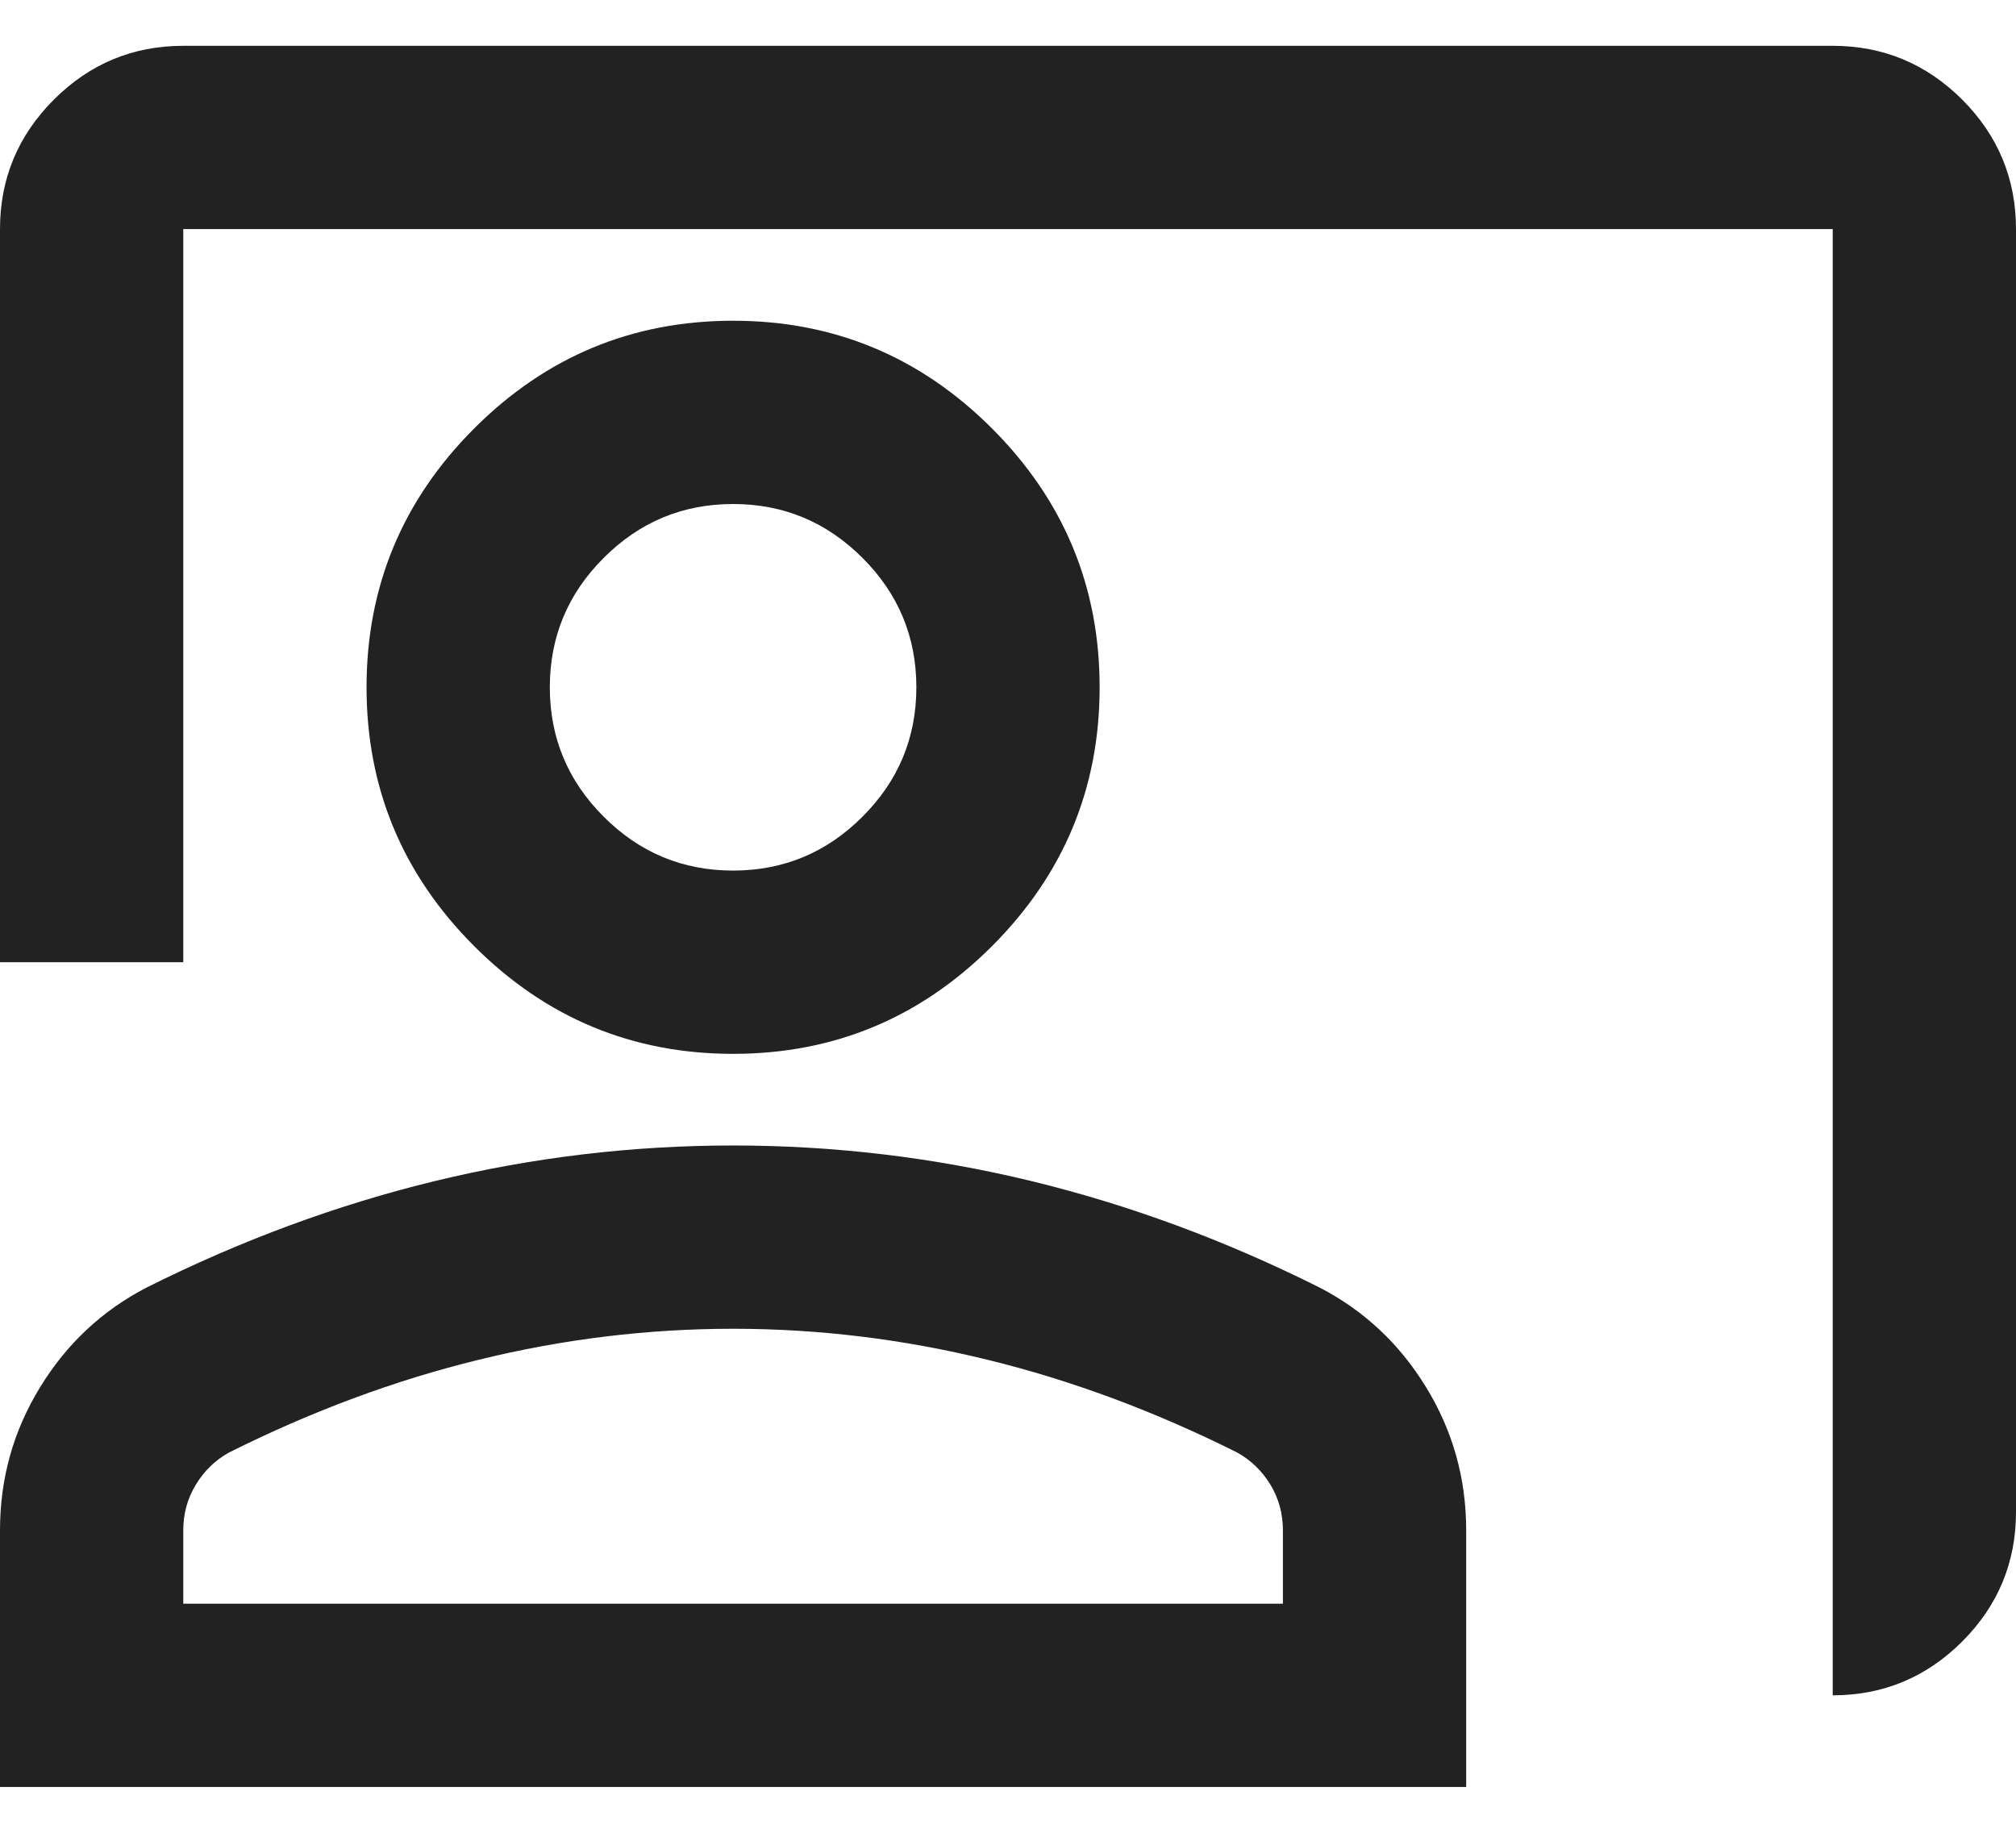
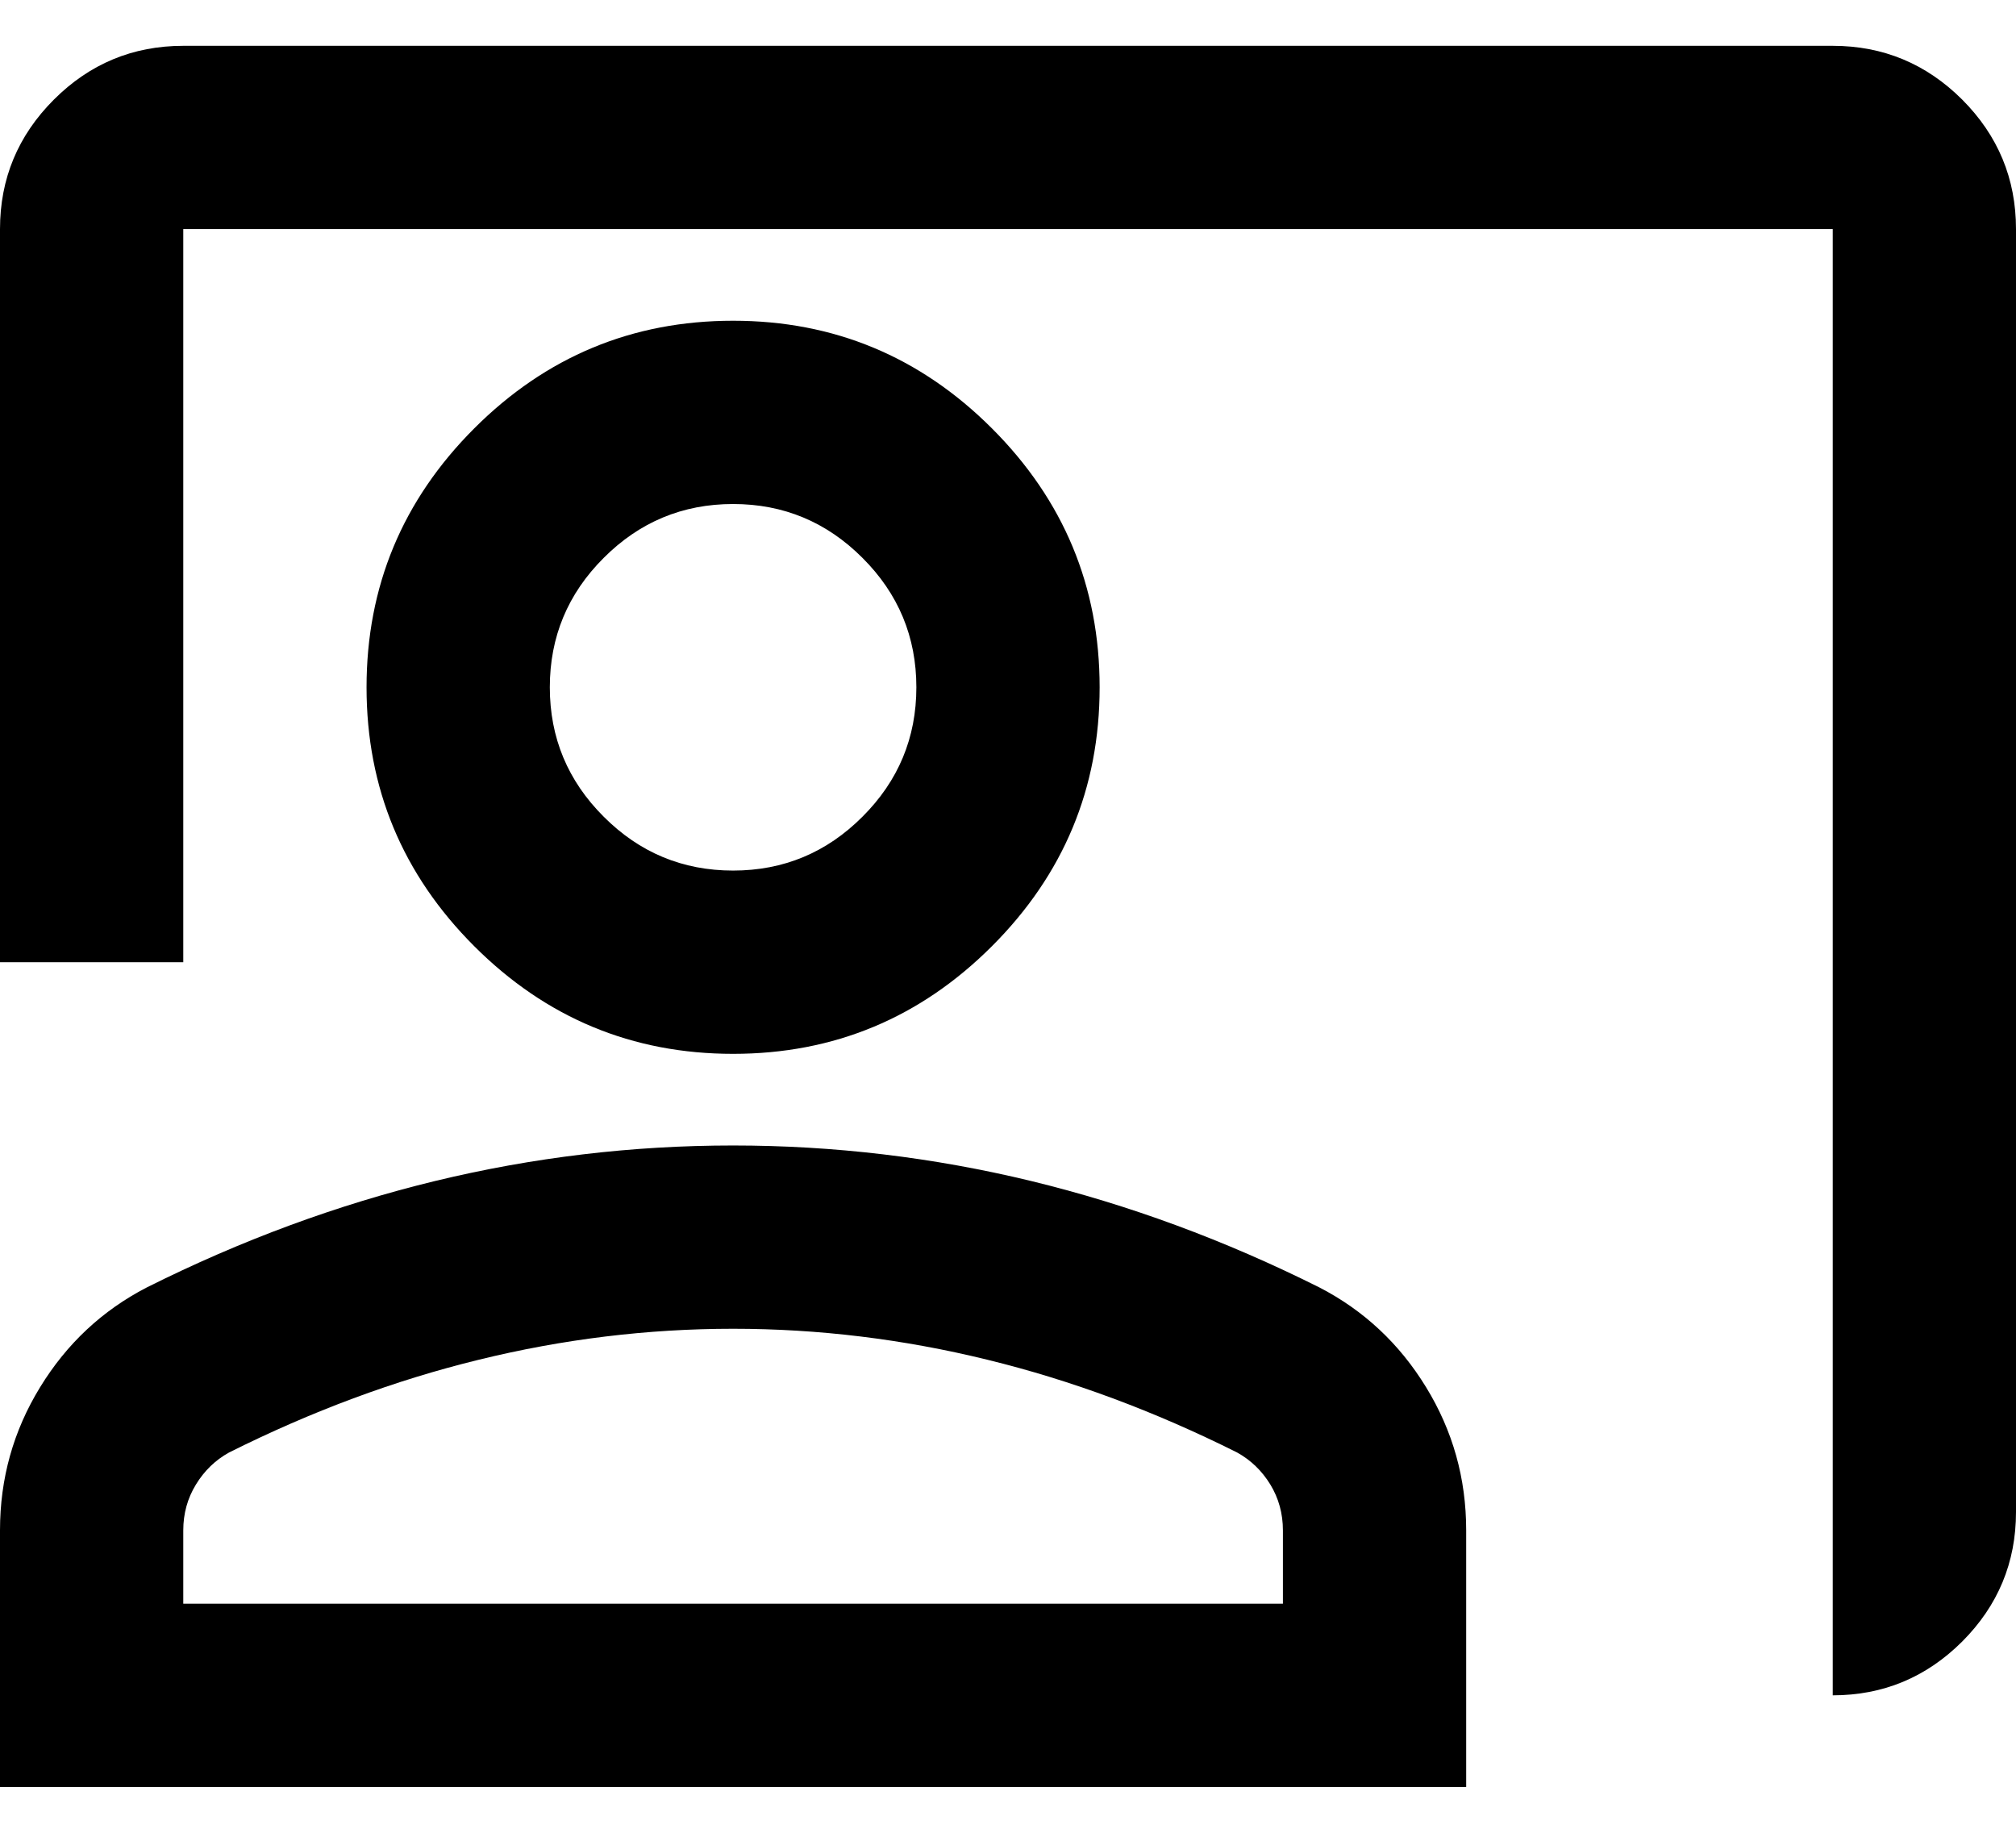
<svg xmlns="http://www.w3.org/2000/svg" width="22" height="20" viewBox="0 0 22 20" fill="none">
-   <path d="M20 18.5V2.5H2V10.5H0V2.5C0 1.95 0.196 1.479 0.588 1.087C0.979 0.696 1.45 0.5 2 0.5H20C20.55 0.5 21.021 0.696 21.413 1.087C21.804 1.479 22 1.95 22 2.5V16.5C22 17.05 21.804 17.521 21.413 17.913C21.021 18.304 20.55 18.5 20 18.5ZM8 11.5C6.9 11.5 5.958 11.108 5.175 10.325C4.392 9.542 4 8.6 4 7.5C4 6.4 4.392 5.458 5.175 4.675C5.958 3.892 6.9 3.5 8 3.5C9.1 3.5 10.042 3.892 10.825 4.675C11.608 5.458 12 6.4 12 7.5C12 8.6 11.608 9.542 10.825 10.325C10.042 11.108 9.1 11.5 8 11.5ZM8 9.5C8.55 9.5 9.021 9.304 9.412 8.912C9.804 8.521 10 8.05 10 7.5C10 6.95 9.804 6.479 9.412 6.088C9.021 5.696 8.55 5.5 8 5.5C7.45 5.5 6.979 5.696 6.588 6.088C6.196 6.479 6 6.95 6 7.5C6 8.05 6.196 8.521 6.588 8.912C6.979 9.304 7.45 9.5 8 9.5ZM0 19.5V16.7C0 16.133 0.146 15.613 0.438 15.137C0.729 14.662 1.117 14.3 1.6 14.05C2.633 13.533 3.683 13.146 4.75 12.887C5.817 12.629 6.9 12.5 8 12.5C9.1 12.5 10.183 12.629 11.25 12.887C12.317 13.146 13.367 13.533 14.4 14.05C14.883 14.3 15.271 14.662 15.562 15.137C15.854 15.613 16 16.133 16 16.7V19.5H0ZM2 17.5H14V16.7C14 16.517 13.954 16.35 13.863 16.2C13.771 16.05 13.65 15.933 13.5 15.85C12.6 15.4 11.692 15.062 10.775 14.838C9.858 14.613 8.933 14.5 8 14.5C7.067 14.5 6.142 14.613 5.225 14.838C4.308 15.062 3.4 15.4 2.5 15.85C2.35 15.933 2.229 16.05 2.138 16.2C2.046 16.35 2 16.517 2 16.7V17.5Z" fill="#222222" />
+   <path d="M20 18.5V2.5H2V10.5H0V2.5C0 1.95 0.196 1.479 0.588 1.087C0.979 0.696 1.45 0.5 2 0.5H20C20.55 0.5 21.021 0.696 21.413 1.087C21.804 1.479 22 1.95 22 2.5V16.5C22 17.05 21.804 17.521 21.413 17.913C21.021 18.304 20.55 18.5 20 18.5ZM8 11.5C6.9 11.5 5.958 11.108 5.175 10.325C4.392 9.542 4 8.6 4 7.5C4 6.4 4.392 5.458 5.175 4.675C5.958 3.892 6.9 3.5 8 3.5C9.1 3.5 10.042 3.892 10.825 4.675C11.608 5.458 12 6.4 12 7.5C12 8.6 11.608 9.542 10.825 10.325C10.042 11.108 9.1 11.5 8 11.5ZM8 9.5C8.55 9.5 9.021 9.304 9.412 8.912C9.804 8.521 10 8.05 10 7.5C10 6.95 9.804 6.479 9.412 6.088C9.021 5.696 8.55 5.5 8 5.5C7.45 5.5 6.979 5.696 6.588 6.088C6.196 6.479 6 6.95 6 7.5C6 8.05 6.196 8.521 6.588 8.912C6.979 9.304 7.45 9.5 8 9.5ZM0 19.5V16.7C0 16.133 0.146 15.613 0.438 15.137C0.729 14.662 1.117 14.3 1.6 14.05C2.633 13.533 3.683 13.146 4.75 12.887C5.817 12.629 6.9 12.5 8 12.5C9.1 12.5 10.183 12.629 11.25 12.887C12.317 13.146 13.367 13.533 14.4 14.05C14.883 14.3 15.271 14.662 15.562 15.137C15.854 15.613 16 16.133 16 16.7V19.5H0ZM2 17.5H14V16.7C14 16.517 13.954 16.35 13.863 16.2C13.771 16.05 13.65 15.933 13.5 15.85C12.6 15.4 11.692 15.062 10.775 14.838C9.858 14.613 8.933 14.5 8 14.5C7.067 14.5 6.142 14.613 5.225 14.838C4.308 15.062 3.4 15.4 2.5 15.85C2.35 15.933 2.229 16.05 2.138 16.2C2.046 16.35 2 16.517 2 16.7V17.5Z" fill="currentColor" />
</svg>
